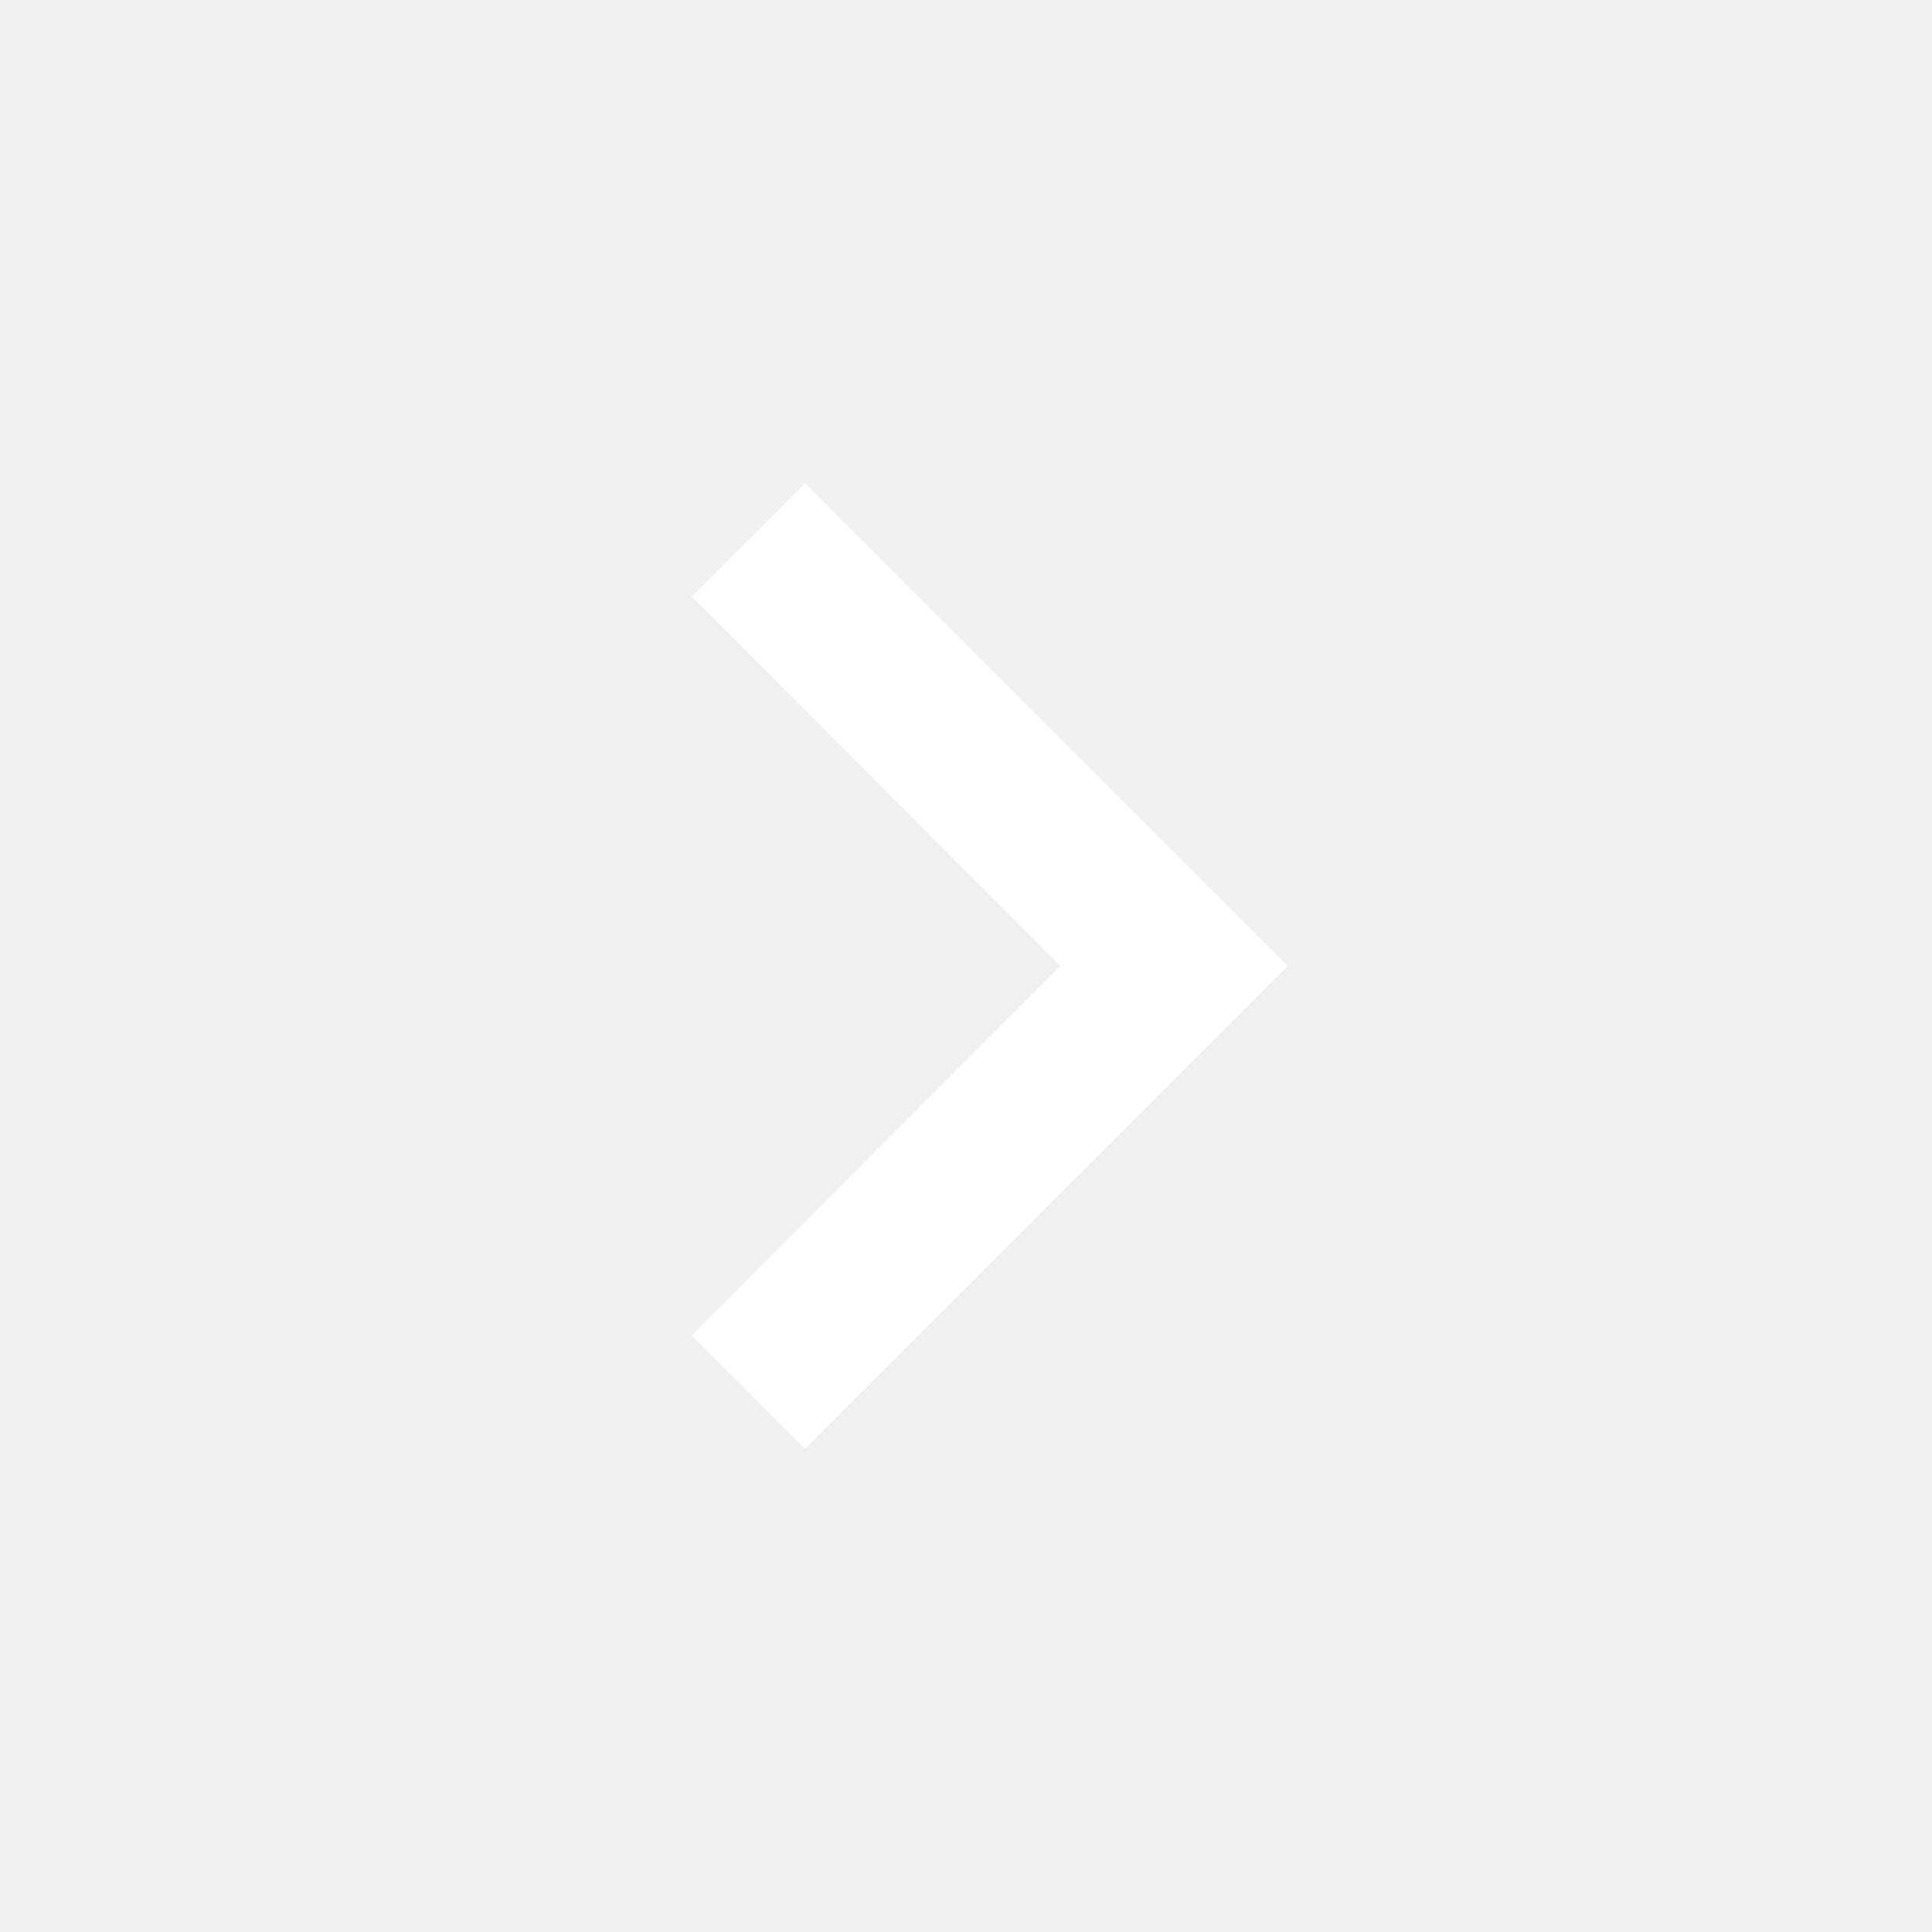
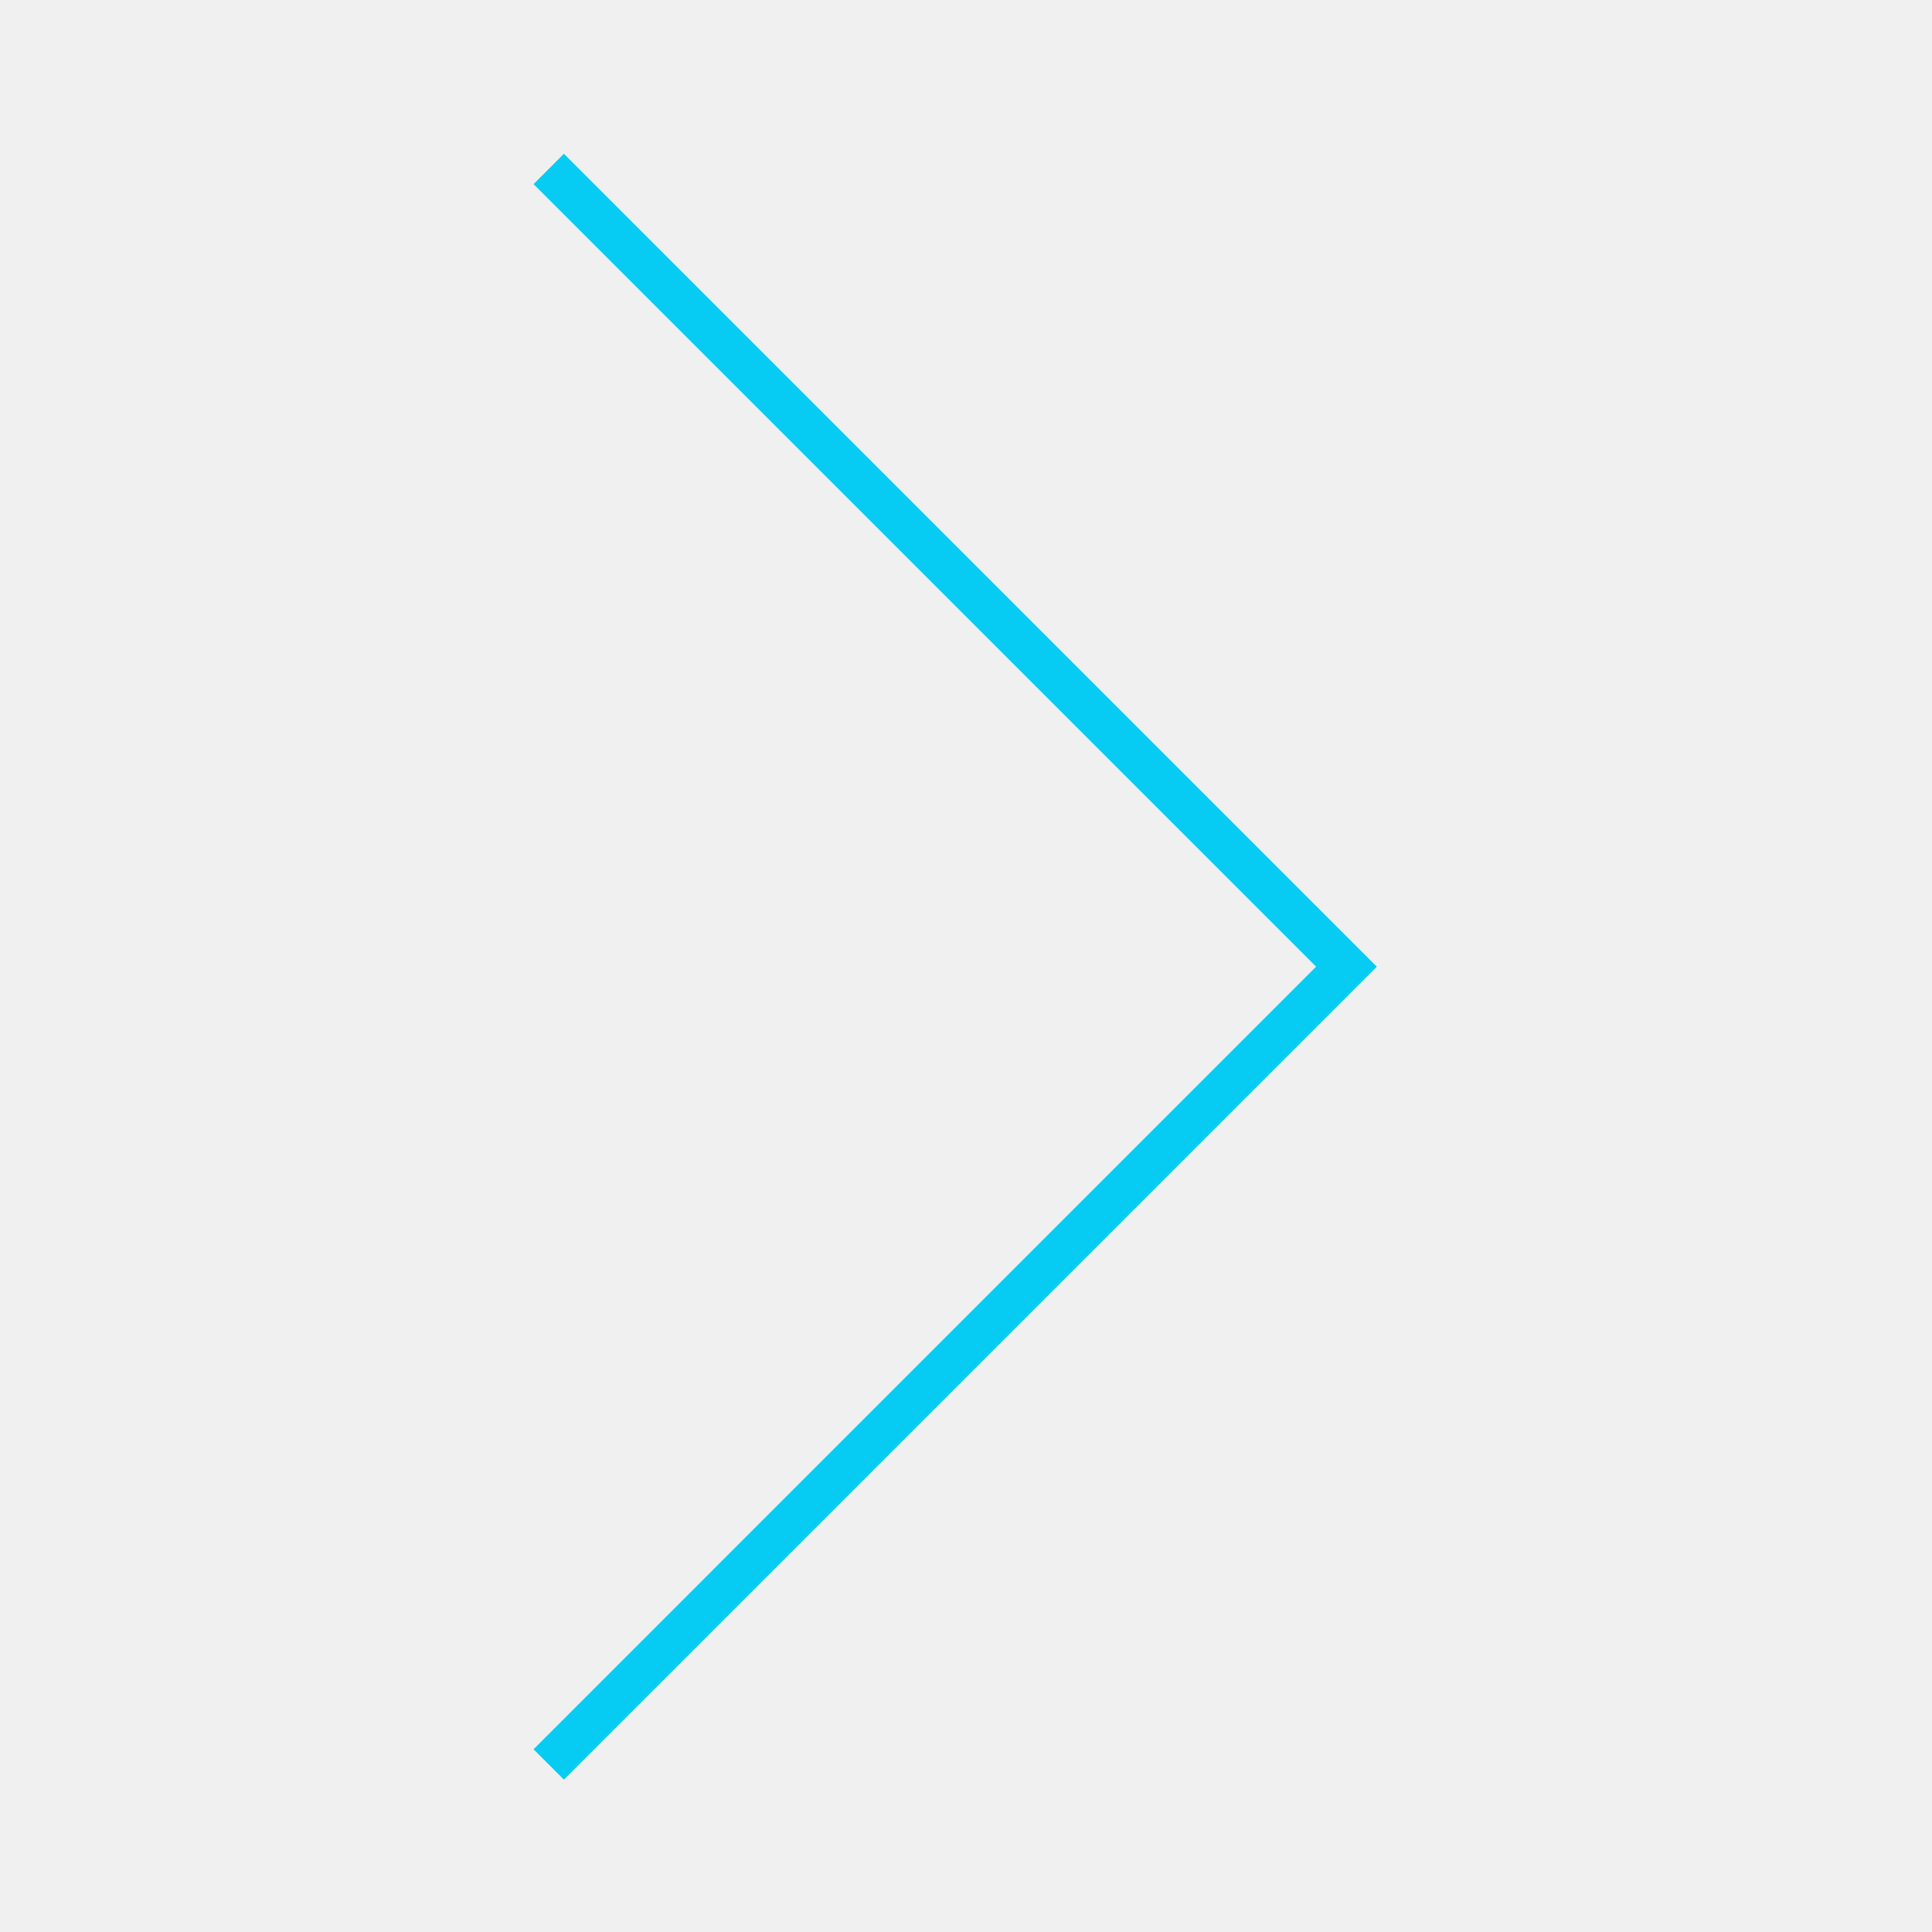
- <svg xmlns="http://www.w3.org/2000/svg" width="24" height="24" viewBox="0 0 24 24">
-   <path d="M10 6L8.59 7.41 13.17 12l-4.58 4.59L10 18l6-6z" fill="white" />
-   <path d="M0 0h24v24H0z" fill="none" />
+ <svg xmlns="http://www.w3.org/2000/svg" id="svg1470" version="1.1" viewBox="0 0 15.875 15.875" height="60" width="60">
+   <defs id="defs1464" />
+   <g transform="translate(0,-281.125)" id="layer1">
+     <g transform="matrix(0,-0.3527778,0.3527778,0,4.508726,295.6234)" id="g297">
+       <path id="path299" style="fill:none;stroke:#06ccf4;stroke-width:1;stroke-linecap:butt;stroke-linejoin:miter;stroke-miterlimit:10;stroke-dasharray:none;stroke-opacity:1" d="M 4.8828125e-4,0 18.582,18.581 37.163,0" />
+     </g>
+   </g>
</svg>
